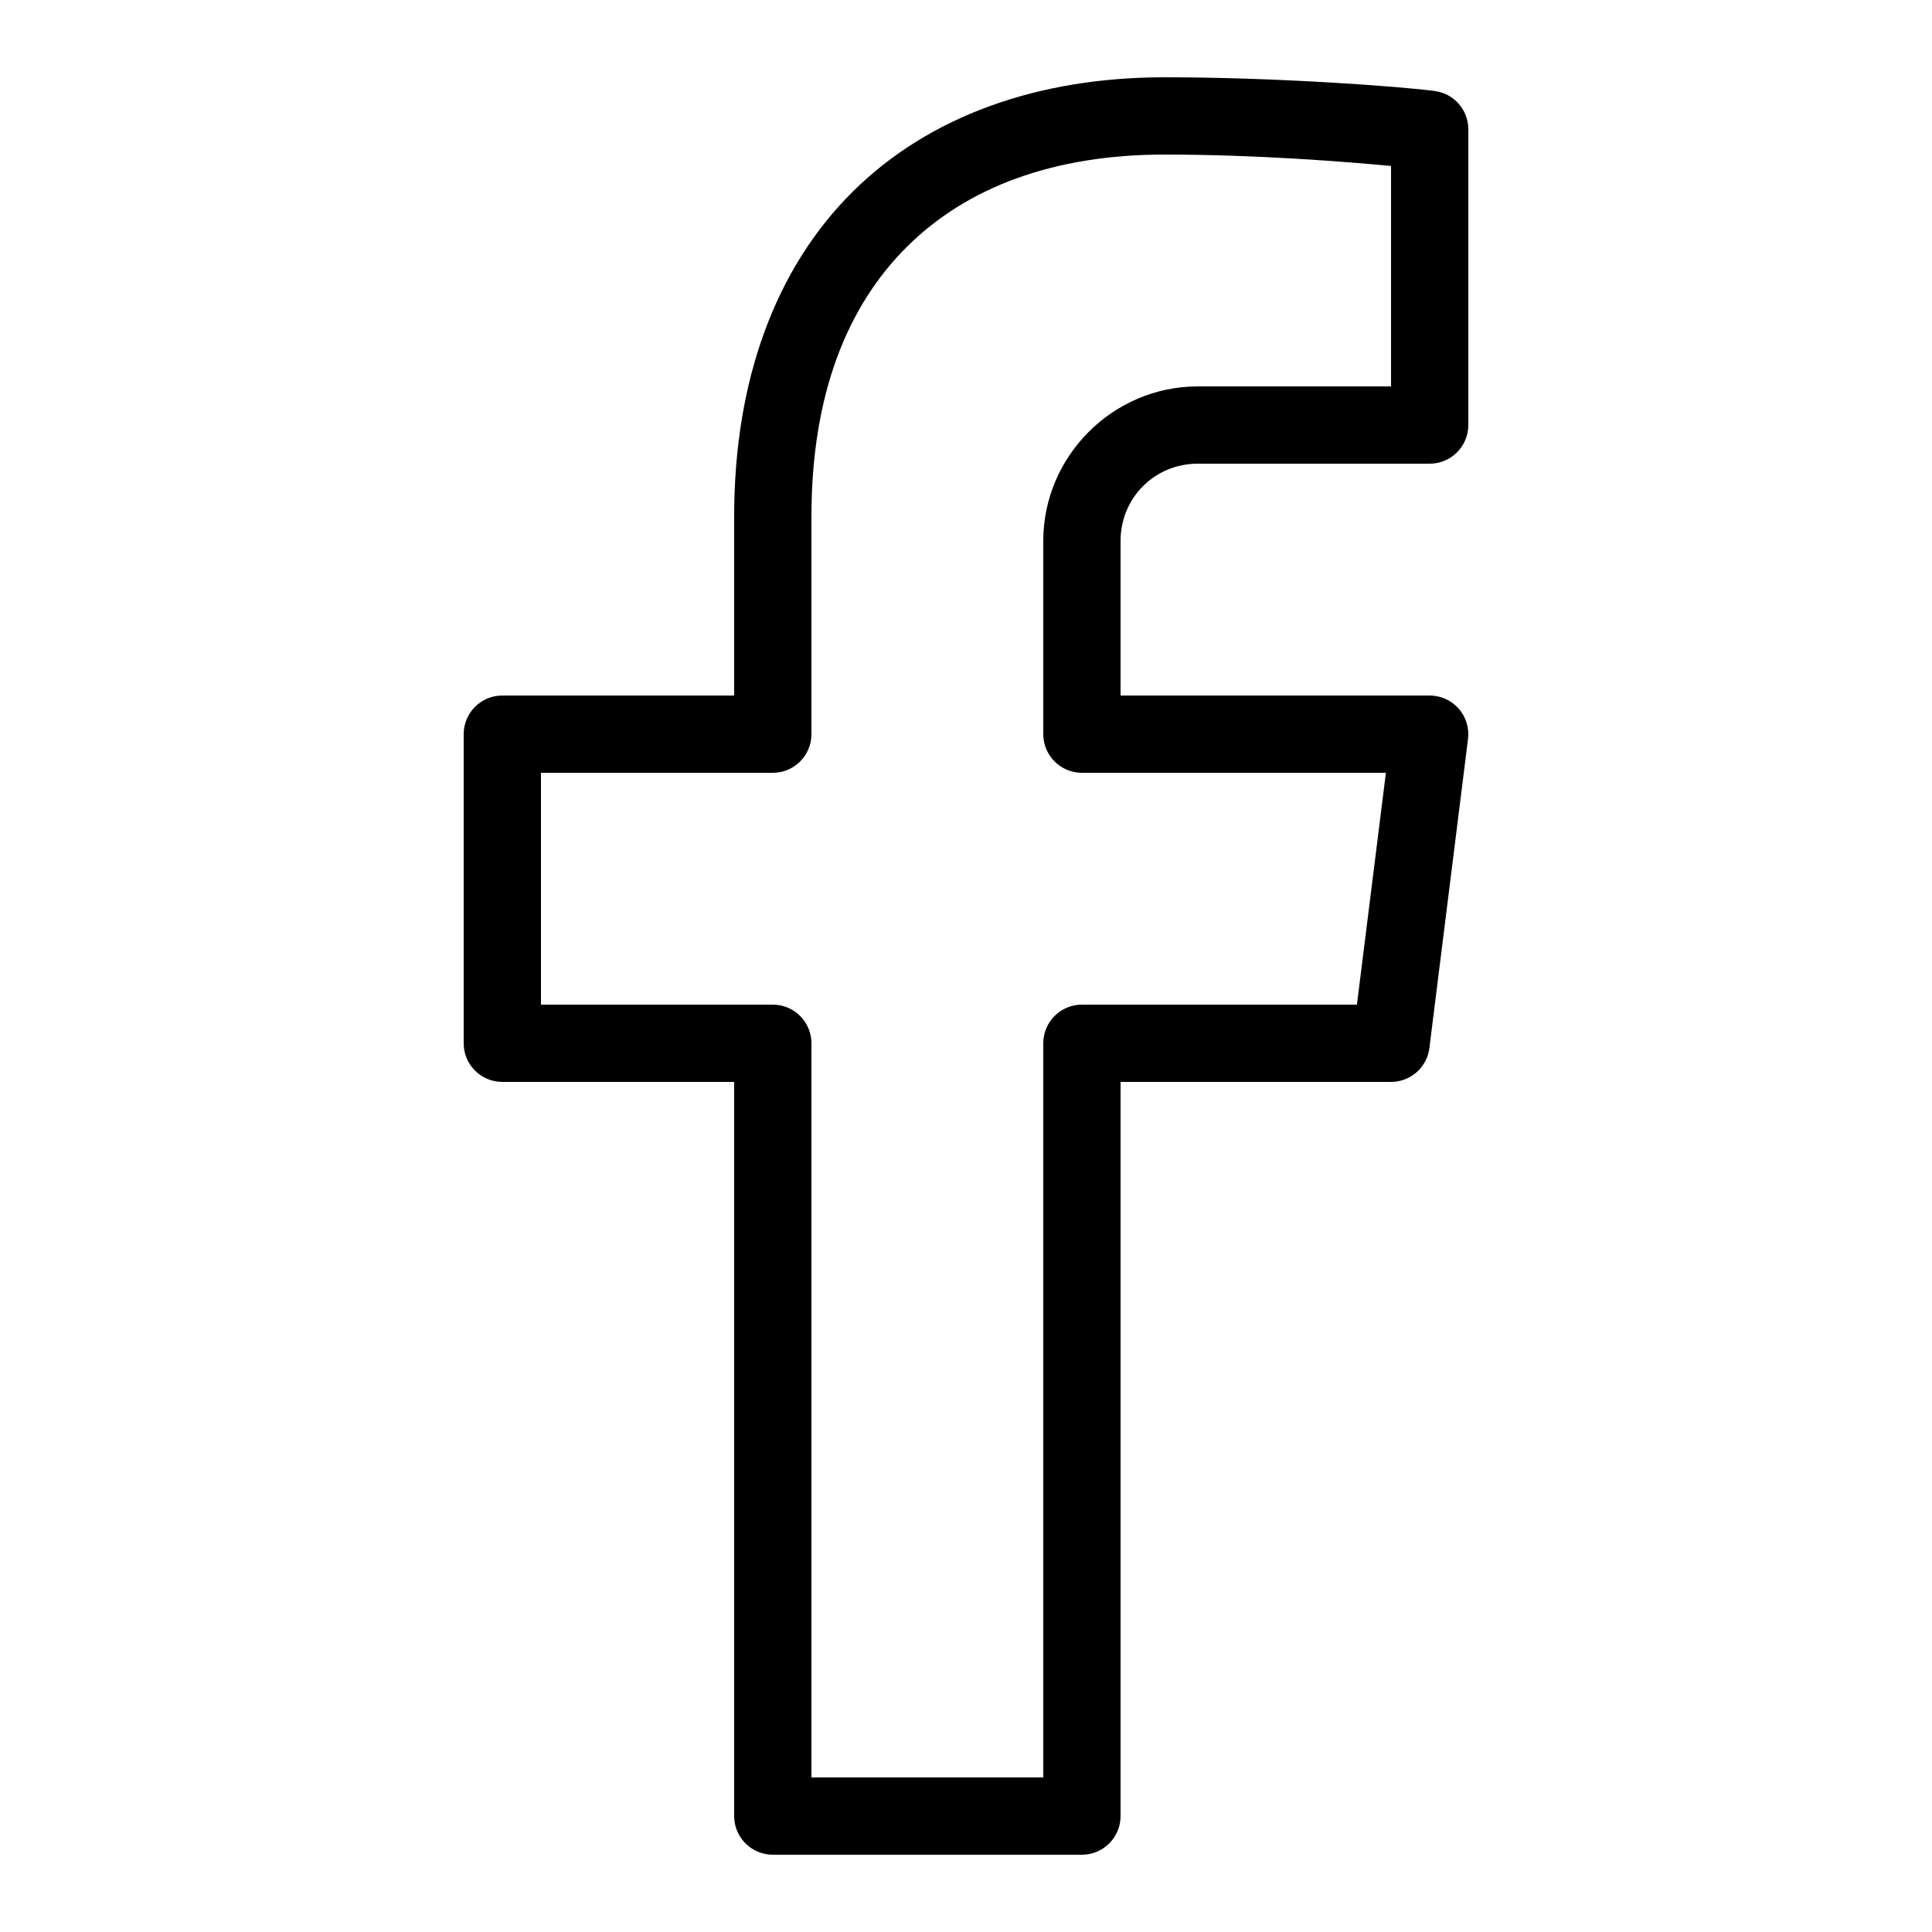
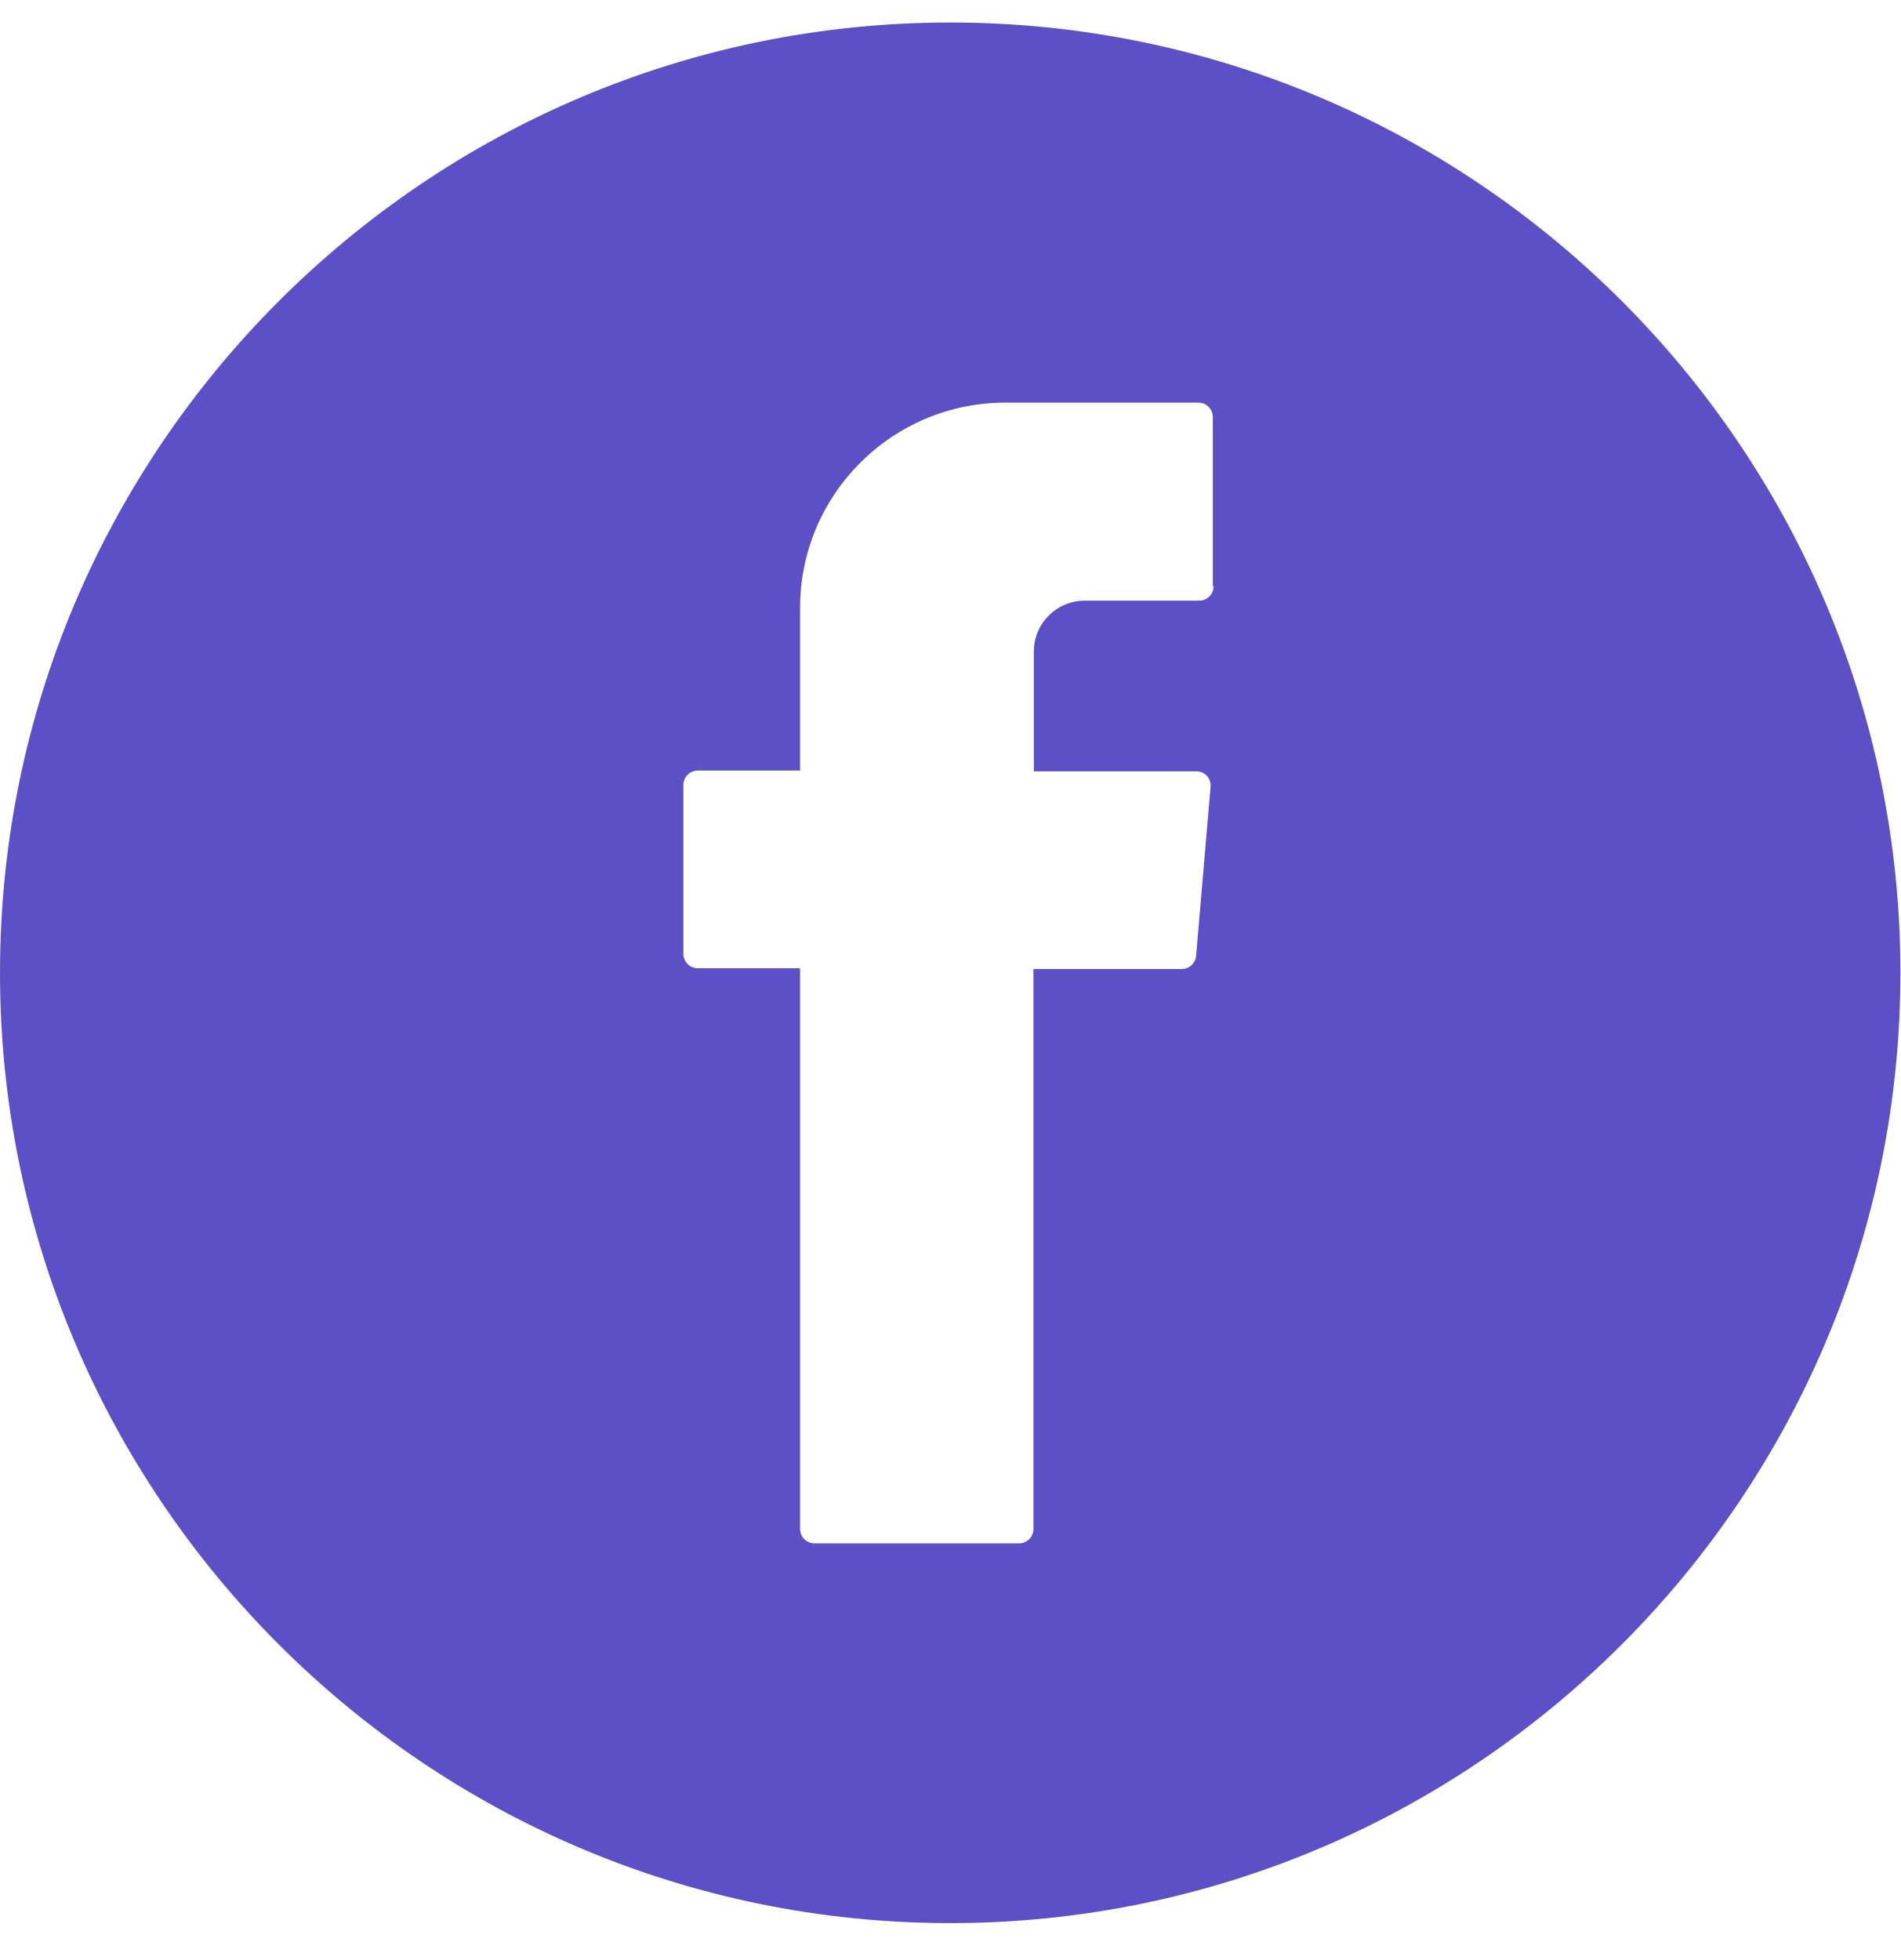
- <svg xmlns="http://www.w3.org/2000/svg" viewBox="0 0 50 50" width="50px" height="50px">
-   <path d="M 30.141 2 C 26.87 2 24.045 2.997 22.062 4.967 C 20.08 6.937 19 9.824 19 13.367 L 19 18 L 13 18 A 1 1 0 0 0 12 19 L 12 27 A 1 1 0 0 0 13 28 L 19 28 L 19 47 A 1 1 0 0 0 20 48 L 28 48 A 1 1 0 0 0 29 47 L 29 28 L 36 28 A 1 1 0 0 0 36.992 27.125 L 37.992 19.125 A 1 1 0 0 0 37 18 L 29 18 L 29 14 C 29 12.883 29.883 12 31 12 L 37 12 A 1 1 0 0 0 38 11 L 38 3.346 A 1 1 0 0 0 37.131 2.355 C 36.247 2.238 33.057 2 30.141 2 z M 30.141 4 C 32.578 4 34.935 4.195 36 4.295 L 36 10 L 31 10 C 28.803 10 27 11.803 27 14 L 27 19 A 1 1 0 0 0 28 20 L 35.867 20 L 35.117 26 L 28 26 A 1 1 0 0 0 27 27 L 27 46 L 21 46 L 21 27 A 1 1 0 0 0 20 26 L 14 26 L 14 20 L 20 20 A 1 1 0 0 0 21 19 L 21 13.367 C 21 10.223 21.92 7.927 23.473 6.385 C 25.025 4.843 27.27 4 30.141 4 z" />
+ <svg xmlns="http://www.w3.org/2000/svg" width="32" height="33" viewBox="0 0 32 33" fill="none">
+   <path d="M16 0.379C7.181 0.379 0 7.56 0 16.379C0 25.198 7.181 32.379 16 32.379C24.819 32.379 32 25.204 32 16.379C32 7.553 24.826 0.379 16 0.379ZM20.435 9.87C20.435 10.005 20.326 10.113 20.192 10.113H18.266C17.792 10.113 17.408 10.497 17.408 10.971V12.987H20.147C20.154 12.987 20.16 12.987 20.166 12.987C20.301 13 20.397 13.115 20.384 13.249L20.141 16.091C20.128 16.219 20.026 16.315 19.898 16.315H17.402V25.742C17.402 25.877 17.293 25.985 17.158 25.985H13.715C13.581 25.985 13.472 25.877 13.472 25.742V16.456V16.302H11.75C11.616 16.302 11.507 16.193 11.507 16.059V13.217C11.507 13.083 11.616 12.974 11.75 12.974H13.472V10.235C13.472 8.328 15.021 6.779 16.928 6.779H20.179C20.314 6.779 20.422 6.888 20.422 7.022V9.87H20.435Z" fill="#5D50C6" />
</svg>
